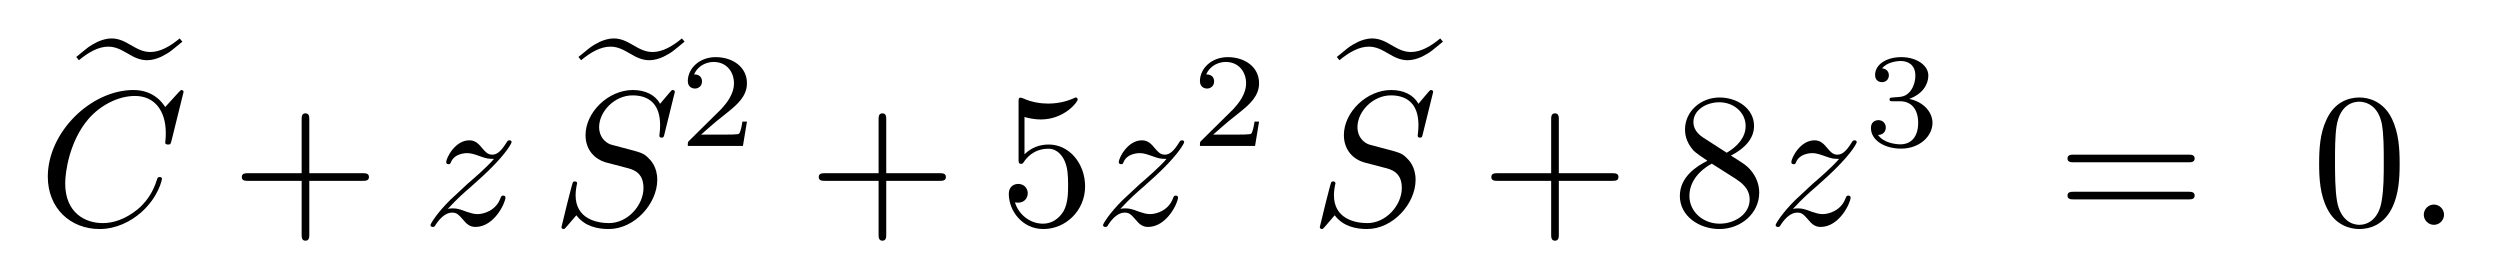
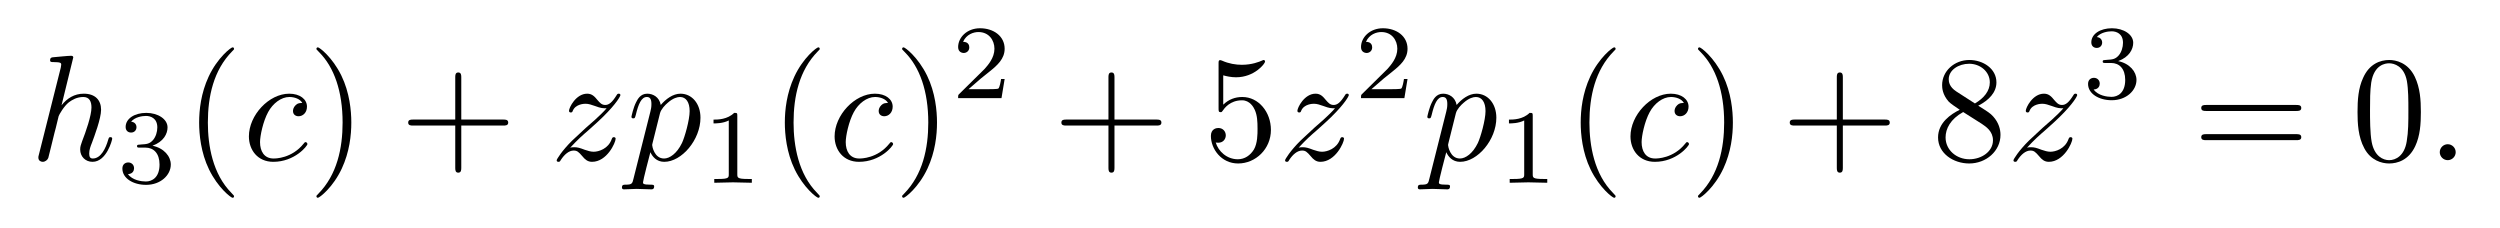
- <svg xmlns="http://www.w3.org/2000/svg" xmlns:xlink="http://www.w3.org/1999/xlink" version="1.1" width="130.186pt" height="14.529pt" viewBox="0 0 130.186 14.529">
+ <svg xmlns="http://www.w3.org/2000/svg" xmlns:xlink="http://www.w3.org/1999/xlink" version="1.1" width="165.485pt" height="15.083pt" viewBox="0 0 165.485 15.083">
  <defs>
-     <path id="g3-1" d="M3.52-1.269H3.283C3.262-1.115 3.192-.704 3.102-.634C3.046-.592 2.509-.592 2.412-.592H1.129C1.861-1.241 2.105-1.436 2.523-1.763C3.039-2.175 3.52-2.607 3.52-3.269C3.52-4.112 2.781-4.628 1.889-4.628C1.025-4.628 .439-4.022 .439-3.38C.439-3.025 .739-2.99 .809-2.99C.976-2.99 1.178-3.109 1.178-3.36C1.178-3.485 1.129-3.729 .767-3.729C.983-4.224 1.457-4.377 1.784-4.377C2.481-4.377 2.844-3.833 2.844-3.269C2.844-2.663 2.412-2.182 2.189-1.931L.509-.272C.439-.209 .439-.195 .439 0H3.311L3.52-1.269Z" />
-     <path id="g3-2" d="M1.903-2.328C2.446-2.328 2.837-1.952 2.837-1.206C2.837-.342 2.335-.084 1.931-.084C1.652-.084 1.039-.16 .746-.572C1.073-.585 1.15-.815 1.15-.962C1.15-1.185 .983-1.345 .767-1.345C.572-1.345 .376-1.227 .376-.941C.376-.286 1.101 .139 1.945 .139C2.913 .139 3.583-.509 3.583-1.206C3.583-1.749 3.136-2.293 2.37-2.453C3.102-2.718 3.367-3.241 3.367-3.666C3.367-4.217 2.732-4.628 1.959-4.628S.592-4.252 .592-3.694C.592-3.457 .746-3.325 .955-3.325C1.171-3.325 1.31-3.485 1.31-3.68C1.31-3.882 1.171-4.029 .955-4.043C1.199-4.349 1.68-4.426 1.938-4.426C2.251-4.426 2.69-4.273 2.69-3.666C2.69-3.373 2.593-3.053 2.412-2.837C2.182-2.572 1.986-2.558 1.638-2.537C1.464-2.523 1.45-2.523 1.415-2.516C1.401-2.516 1.345-2.502 1.345-2.426C1.345-2.328 1.408-2.328 1.526-2.328H1.903Z" />
-     <path id="g2-1" d="M4.074-2.291H6.852C6.992-2.291 7.181-2.291 7.181-2.49S6.992-2.689 6.852-2.689H4.074V-5.478C4.074-5.617 4.074-5.807 3.874-5.807S3.675-5.617 3.675-5.478V-2.689H.886C.747-2.689 .558-2.689 .558-2.49S.747-2.291 .886-2.291H3.675V.498C3.675 .637 3.675 .827 3.874 .827S4.074 .637 4.074 .498V-2.291Z" />
-     <path id="g2-2" d="M4.582-3.187C4.582-3.984 4.532-4.781 4.183-5.518C3.725-6.474 2.908-6.633 2.49-6.633C1.892-6.633 1.165-6.374 .757-5.448C.438-4.761 .388-3.984 .388-3.187C.388-2.44 .428-1.544 .837-.787C1.265 .02 1.992 .219 2.48 .219C3.018 .219 3.775 .01 4.213-.936C4.532-1.623 4.582-2.4 4.582-3.187ZM2.48 0C2.092 0 1.504-.249 1.325-1.205C1.215-1.803 1.215-2.719 1.215-3.307C1.215-3.944 1.215-4.602 1.295-5.139C1.484-6.325 2.231-6.414 2.48-6.414C2.809-6.414 3.466-6.235 3.655-5.249C3.755-4.691 3.755-3.934 3.755-3.307C3.755-2.56 3.755-1.882 3.645-1.245C3.496-.299 2.928 0 2.48 0Z" />
-     <path id="g2-3" d="M4.472-2.002C4.472-3.187 3.655-4.183 2.58-4.183C2.102-4.183 1.673-4.024 1.315-3.675V-5.617C1.514-5.558 1.843-5.488 2.161-5.488C3.386-5.488 4.084-6.394 4.084-6.524C4.084-6.584 4.054-6.633 3.984-6.633C3.974-6.633 3.954-6.633 3.904-6.603C3.705-6.514 3.217-6.315 2.55-6.315C2.151-6.315 1.693-6.384 1.225-6.594C1.145-6.623 1.125-6.623 1.106-6.623C1.006-6.623 1.006-6.544 1.006-6.384V-3.436C1.006-3.257 1.006-3.177 1.145-3.177C1.215-3.177 1.235-3.207 1.275-3.267C1.384-3.426 1.753-3.964 2.56-3.964C3.078-3.964 3.327-3.506 3.406-3.327C3.566-2.958 3.586-2.57 3.586-2.072C3.586-1.723 3.586-1.125 3.347-.707C3.108-.319 2.739-.06 2.281-.06C1.554-.06 .986-.588 .817-1.175C.847-1.165 .876-1.155 .986-1.155C1.315-1.155 1.484-1.404 1.484-1.643S1.315-2.131 .986-2.131C.847-2.131 .498-2.062 .498-1.604C.498-.747 1.185 .219 2.301 .219C3.456 .219 4.472-.737 4.472-2.002Z" />
-     <path id="g2-4" d="M1.623-4.552C1.165-4.851 1.125-5.189 1.125-5.358C1.125-5.966 1.773-6.384 2.48-6.384C3.207-6.384 3.845-5.866 3.845-5.149C3.845-4.582 3.456-4.104 2.859-3.755L1.623-4.552ZM3.078-3.606C3.795-3.974 4.283-4.492 4.283-5.149C4.283-6.066 3.396-6.633 2.49-6.633C1.494-6.633 .687-5.896 .687-4.97C.687-4.791 .707-4.343 1.125-3.874C1.235-3.755 1.604-3.506 1.853-3.337C1.275-3.048 .418-2.49 .418-1.504C.418-.448 1.434 .219 2.48 .219C3.606 .219 4.552-.608 4.552-1.673C4.552-2.032 4.442-2.48 4.064-2.898C3.874-3.108 3.715-3.207 3.078-3.606ZM2.082-3.187L3.307-2.41C3.586-2.221 4.054-1.922 4.054-1.315C4.054-.578 3.307-.06 2.49-.06C1.633-.06 .916-.677 .916-1.504C.916-2.082 1.235-2.719 2.082-3.187Z" />
-     <path id="g2-5" d="M6.843-3.257C6.992-3.257 7.181-3.257 7.181-3.456S6.992-3.655 6.852-3.655H.886C.747-3.655 .558-3.655 .558-3.456S.747-3.257 .896-3.257H6.843ZM6.852-1.325C6.992-1.325 7.181-1.325 7.181-1.524S6.992-1.723 6.843-1.723H.896C.747-1.723 .558-1.723 .558-1.524S.747-1.325 .886-1.325H6.852Z" />
-     <path id="g1-1" d="M1.912-.528C1.912-.817 1.673-1.056 1.384-1.056S.857-.817 .857-.528S1.096 0 1.384 0S1.912-.239 1.912-.528Z" />
-     <path id="g1-2" d="M7.57-6.922C7.57-6.952 7.55-7.022 7.46-7.022C7.43-7.022 7.42-7.012 7.311-6.902L6.613-6.135C6.524-6.275 6.066-7.022 4.96-7.022C2.739-7.022 .498-4.821 .498-2.51C.498-.867 1.673 .219 3.197 .219C4.064 .219 4.821-.179 5.349-.637C6.275-1.454 6.444-2.361 6.444-2.39C6.444-2.49 6.345-2.49 6.325-2.49C6.265-2.49 6.215-2.47 6.195-2.39C6.105-2.102 5.876-1.394 5.189-.817C4.502-.259 3.874-.09 3.357-.09C2.46-.09 1.404-.608 1.404-2.161C1.404-2.729 1.614-4.343 2.61-5.508C3.217-6.215 4.153-6.713 5.04-6.713C6.056-6.713 6.643-5.946 6.643-4.791C6.643-4.392 6.613-4.382 6.613-4.283S6.723-4.183 6.763-4.183C6.892-4.183 6.892-4.203 6.942-4.382L7.57-6.922Z" />
-     <path id="g1-3" d="M6.424-6.922C6.424-6.952 6.404-7.022 6.315-7.022C6.265-7.022 6.255-7.012 6.135-6.872L5.657-6.305C5.398-6.773 4.88-7.022 4.233-7.022C2.968-7.022 1.773-5.876 1.773-4.671C1.773-3.864 2.301-3.406 2.809-3.257L3.874-2.978C4.243-2.888 4.791-2.739 4.791-1.922C4.791-1.026 3.974-.09 2.998-.09C2.361-.09 1.255-.309 1.255-1.544C1.255-1.783 1.305-2.022 1.315-2.082C1.325-2.121 1.335-2.131 1.335-2.151C1.335-2.251 1.265-2.261 1.215-2.261S1.145-2.251 1.116-2.221C1.076-2.181 .518 .09 .518 .12C.518 .179 .568 .219 .627 .219C.677 .219 .687 .209 .807 .07L1.295-.498C1.723 .08 2.4 .219 2.978 .219C4.333 .219 5.508-1.106 5.508-2.341C5.508-3.028 5.169-3.366 5.02-3.506C4.791-3.735 4.641-3.775 3.755-4.004C3.536-4.064 3.177-4.163 3.088-4.183C2.819-4.273 2.48-4.562 2.48-5.09C2.48-5.896 3.277-6.743 4.223-6.743C5.05-6.743 5.657-6.315 5.657-5.199C5.657-4.88 5.617-4.701 5.617-4.641C5.617-4.631 5.617-4.542 5.737-4.542C5.837-4.542 5.847-4.572 5.886-4.741L6.424-6.922Z" />
-     <path id="g1-4" d="M1.325-.827C1.863-1.404 2.151-1.653 2.51-1.962C2.51-1.972 3.127-2.5 3.486-2.859C4.432-3.785 4.651-4.263 4.651-4.303C4.651-4.402 4.562-4.402 4.542-4.402C4.472-4.402 4.442-4.382 4.392-4.293C4.094-3.815 3.884-3.655 3.645-3.655S3.287-3.805 3.137-3.974C2.948-4.203 2.779-4.402 2.45-4.402C1.703-4.402 1.245-3.476 1.245-3.267C1.245-3.217 1.275-3.157 1.365-3.157S1.474-3.207 1.494-3.267C1.683-3.725 2.261-3.735 2.341-3.735C2.55-3.735 2.739-3.665 2.968-3.586C3.366-3.436 3.476-3.436 3.735-3.436C3.376-3.008 2.54-2.291 2.351-2.131L1.454-1.295C.777-.627 .428-.06 .428 .01C.428 .11 .528 .11 .548 .11C.627 .11 .647 .09 .707-.02C.936-.369 1.235-.637 1.554-.637C1.783-.637 1.882-.548 2.131-.259C2.301-.05 2.48 .11 2.769 .11C3.755 .11 4.333-1.155 4.333-1.424C4.333-1.474 4.293-1.524 4.213-1.524C4.123-1.524 4.104-1.464 4.074-1.394C3.845-.747 3.207-.558 2.878-.558C2.679-.558 2.5-.618 2.291-.687C1.952-.817 1.803-.857 1.594-.857C1.574-.857 1.414-.857 1.325-.827Z" />
-     <path id="g0-1" d="M5.388-7.191C4.9-6.783 4.372-6.484 3.864-6.484C3.466-6.484 3.177-6.653 2.829-6.852C2.54-7.022 2.231-7.191 1.833-7.191C1.584-7.191 1.325-7.111 1.106-7.012C.906-6.912 .707-6.803 .538-6.663L0-6.225L.139-6.056C.627-6.464 1.155-6.763 1.663-6.763C2.062-6.763 2.351-6.594 2.699-6.394C2.988-6.225 3.297-6.056 3.695-6.056C3.944-6.056 4.203-6.135 4.422-6.235C4.621-6.335 4.821-6.444 4.99-6.584L5.528-7.022L5.388-7.191Z" />
+     <path id="g2-1" d="M3.297 2.39C3.297 2.361 3.297 2.341 3.127 2.171C1.882 .916 1.564-.966 1.564-2.49C1.564-4.223 1.942-5.956 3.167-7.201C3.297-7.321 3.297-7.341 3.297-7.37C3.297-7.44 3.257-7.47 3.197-7.47C3.098-7.47 2.201-6.793 1.614-5.528C1.106-4.432 .986-3.327 .986-2.49C.986-1.713 1.096-.508 1.643 .618C2.241 1.843 3.098 2.49 3.197 2.49C3.257 2.49 3.297 2.46 3.297 2.39Z" />
+     <path id="g2-2" d="M2.878-2.49C2.878-3.267 2.769-4.472 2.221-5.598C1.623-6.823 .767-7.47 .667-7.47C.608-7.47 .568-7.43 .568-7.37C.568-7.341 .568-7.321 .757-7.141C1.733-6.155 2.301-4.572 2.301-2.49C2.301-.787 1.932 .966 .697 2.221C.568 2.341 .568 2.361 .568 2.39C.568 2.45 .608 2.49 .667 2.49C.767 2.49 1.663 1.813 2.251 .548C2.759-.548 2.878-1.653 2.878-2.49Z" />
+     <path id="g2-3" d="M4.074-2.291H6.852C6.992-2.291 7.181-2.291 7.181-2.49S6.992-2.689 6.852-2.689H4.074V-5.478C4.074-5.617 4.074-5.807 3.874-5.807S3.675-5.617 3.675-5.478V-2.689H.886C.747-2.689 .558-2.689 .558-2.49S.747-2.291 .886-2.291H3.675V.498C3.675 .637 3.675 .827 3.874 .827S4.074 .637 4.074 .498V-2.291Z" />
+     <path id="g2-4" d="M4.582-3.187C4.582-3.984 4.532-4.781 4.183-5.518C3.725-6.474 2.908-6.633 2.49-6.633C1.892-6.633 1.165-6.374 .757-5.448C.438-4.761 .388-3.984 .388-3.187C.388-2.44 .428-1.544 .837-.787C1.265 .02 1.992 .219 2.48 .219C3.018 .219 3.775 .01 4.213-.936C4.532-1.623 4.582-2.4 4.582-3.187ZM2.48 0C2.092 0 1.504-.249 1.325-1.205C1.215-1.803 1.215-2.719 1.215-3.307C1.215-3.944 1.215-4.602 1.295-5.139C1.484-6.325 2.231-6.414 2.48-6.414C2.809-6.414 3.466-6.235 3.655-5.249C3.755-4.691 3.755-3.934 3.755-3.307C3.755-2.56 3.755-1.882 3.645-1.245C3.496-.299 2.928 0 2.48 0Z" />
+     <path id="g2-5" d="M4.472-2.002C4.472-3.187 3.655-4.183 2.58-4.183C2.102-4.183 1.673-4.024 1.315-3.675V-5.617C1.514-5.558 1.843-5.488 2.161-5.488C3.386-5.488 4.084-6.394 4.084-6.524C4.084-6.584 4.054-6.633 3.984-6.633C3.974-6.633 3.954-6.633 3.904-6.603C3.705-6.514 3.217-6.315 2.55-6.315C2.151-6.315 1.693-6.384 1.225-6.594C1.145-6.623 1.125-6.623 1.106-6.623C1.006-6.623 1.006-6.544 1.006-6.384V-3.436C1.006-3.257 1.006-3.177 1.145-3.177C1.215-3.177 1.235-3.207 1.275-3.267C1.384-3.426 1.753-3.964 2.56-3.964C3.078-3.964 3.327-3.506 3.406-3.327C3.566-2.958 3.586-2.57 3.586-2.072C3.586-1.723 3.586-1.125 3.347-.707C3.108-.319 2.739-.06 2.281-.06C1.554-.06 .986-.588 .817-1.175C.847-1.165 .876-1.155 .986-1.155C1.315-1.155 1.484-1.404 1.484-1.643S1.315-2.131 .986-2.131C.847-2.131 .498-2.062 .498-1.604C.498-.747 1.185 .219 2.301 .219C3.456 .219 4.472-.737 4.472-2.002Z" />
+     <path id="g2-6" d="M1.623-4.552C1.165-4.851 1.125-5.189 1.125-5.358C1.125-5.966 1.773-6.384 2.48-6.384C3.207-6.384 3.845-5.866 3.845-5.149C3.845-4.582 3.456-4.104 2.859-3.755L1.623-4.552ZM3.078-3.606C3.795-3.974 4.283-4.492 4.283-5.149C4.283-6.066 3.396-6.633 2.49-6.633C1.494-6.633 .687-5.896 .687-4.97C.687-4.791 .707-4.343 1.125-3.874C1.235-3.755 1.604-3.506 1.853-3.337C1.275-3.048 .418-2.49 .418-1.504C.418-.448 1.434 .219 2.48 .219C3.606 .219 4.552-.608 4.552-1.673C4.552-2.032 4.442-2.48 4.064-2.898C3.874-3.108 3.715-3.207 3.078-3.606ZM2.082-3.187L3.307-2.41C3.586-2.221 4.054-1.922 4.054-1.315C4.054-.578 3.307-.06 2.49-.06C1.633-.06 .916-.677 .916-1.504C.916-2.082 1.235-2.719 2.082-3.187Z" />
+     <path id="g2-7" d="M6.843-3.257C6.992-3.257 7.181-3.257 7.181-3.456S6.992-3.655 6.852-3.655H.886C.747-3.655 .558-3.655 .558-3.456S.747-3.257 .896-3.257H6.843ZM6.852-1.325C6.992-1.325 7.181-1.325 7.181-1.524S6.992-1.723 6.843-1.723H.896C.747-1.723 .558-1.723 .558-1.524S.747-1.325 .886-1.325H6.852Z" />
+     <path id="g1-1" d="M2.335-4.433C2.335-4.621 2.321-4.628 2.126-4.628C1.68-4.189 1.046-4.182 .76-4.182V-3.931C.927-3.931 1.387-3.931 1.77-4.126V-.572C1.77-.342 1.77-.251 1.073-.251H.809V0C.934-.007 1.791-.028 2.049-.028C2.265-.028 3.143-.007 3.297 0V-.251H3.032C2.335-.251 2.335-.342 2.335-.572V-4.433Z" />
+     <path id="g1-2" d="M3.52-1.269H3.283C3.262-1.115 3.192-.704 3.102-.634C3.046-.592 2.509-.592 2.412-.592H1.129C1.861-1.241 2.105-1.436 2.523-1.763C3.039-2.175 3.52-2.607 3.52-3.269C3.52-4.112 2.781-4.628 1.889-4.628C1.025-4.628 .439-4.022 .439-3.38C.439-3.025 .739-2.99 .809-2.99C.976-2.99 1.178-3.109 1.178-3.36C1.178-3.485 1.129-3.729 .767-3.729C.983-4.224 1.457-4.377 1.784-4.377C2.481-4.377 2.844-3.833 2.844-3.269C2.844-2.663 2.412-2.182 2.189-1.931L.509-.272C.439-.209 .439-.195 .439 0H3.311L3.52-1.269Z" />
+     <path id="g1-3" d="M1.903-2.328C2.446-2.328 2.837-1.952 2.837-1.206C2.837-.342 2.335-.084 1.931-.084C1.652-.084 1.039-.16 .746-.572C1.073-.585 1.15-.815 1.15-.962C1.15-1.185 .983-1.345 .767-1.345C.572-1.345 .376-1.227 .376-.941C.376-.286 1.101 .139 1.945 .139C2.913 .139 3.583-.509 3.583-1.206C3.583-1.749 3.136-2.293 2.37-2.453C3.102-2.718 3.367-3.241 3.367-3.666C3.367-4.217 2.732-4.628 1.959-4.628S.592-4.252 .592-3.694C.592-3.457 .746-3.325 .955-3.325C1.171-3.325 1.31-3.485 1.31-3.68C1.31-3.882 1.171-4.029 .955-4.043C1.199-4.349 1.68-4.426 1.938-4.426C2.251-4.426 2.69-4.273 2.69-3.666C2.69-3.373 2.593-3.053 2.412-2.837C2.182-2.572 1.986-2.558 1.638-2.537C1.464-2.523 1.45-2.523 1.415-2.516C1.401-2.516 1.345-2.502 1.345-2.426C1.345-2.328 1.408-2.328 1.526-2.328H1.903Z" />
+     <path id="g0-1" d="M1.912-.528C1.912-.817 1.673-1.056 1.384-1.056S.857-.817 .857-.528S1.096 0 1.384 0S1.912-.239 1.912-.528Z" />
+     <path id="g0-2" d="M3.944-3.785C3.785-3.785 3.645-3.785 3.506-3.645C3.347-3.496 3.327-3.327 3.327-3.257C3.327-3.018 3.506-2.908 3.695-2.908C3.984-2.908 4.253-3.147 4.253-3.546C4.253-4.034 3.785-4.402 3.078-4.402C1.733-4.402 .408-2.978 .408-1.574C.408-.677 .986 .11 2.022 .11C3.446 .11 4.283-.946 4.283-1.066C4.283-1.125 4.223-1.195 4.163-1.195C4.113-1.195 4.094-1.175 4.034-1.096C3.247-.11 2.161-.11 2.042-.11C1.414-.11 1.145-.598 1.145-1.195C1.145-1.604 1.345-2.57 1.683-3.187C1.992-3.755 2.54-4.183 3.088-4.183C3.426-4.183 3.805-4.054 3.944-3.785Z" />
+     <path id="g0-3" d="M2.859-6.803C2.859-6.813 2.859-6.912 2.729-6.912C2.5-6.912 1.773-6.833 1.514-6.813C1.434-6.803 1.325-6.793 1.325-6.613C1.325-6.494 1.414-6.494 1.564-6.494C2.042-6.494 2.062-6.424 2.062-6.325L2.032-6.125L.588-.388C.548-.249 .548-.229 .548-.169C.548 .06 .747 .11 .837 .11C.996 .11 1.155-.01 1.205-.149L1.394-.906L1.614-1.803C1.673-2.022 1.733-2.241 1.783-2.47C1.803-2.53 1.882-2.859 1.892-2.918C1.922-3.008 2.231-3.566 2.57-3.835C2.789-3.994 3.098-4.183 3.526-4.183S4.064-3.845 4.064-3.486C4.064-2.948 3.685-1.863 3.446-1.255C3.366-1.026 3.317-.906 3.317-.707C3.317-.239 3.665 .11 4.133 .11C5.07 .11 5.438-1.345 5.438-1.424C5.438-1.524 5.349-1.524 5.319-1.524C5.219-1.524 5.219-1.494 5.169-1.345C5.02-.817 4.701-.11 4.153-.11C3.984-.11 3.914-.209 3.914-.438C3.914-.687 4.004-.926 4.094-1.145C4.253-1.574 4.701-2.759 4.701-3.337C4.701-3.984 4.303-4.402 3.556-4.402C2.928-4.402 2.45-4.094 2.082-3.635L2.859-6.803Z" />
+     <path id="g0-4" d="M.448 1.215C.369 1.554 .349 1.623-.09 1.623C-.209 1.623-.319 1.623-.319 1.813C-.319 1.892-.269 1.932-.189 1.932C.08 1.932 .369 1.902 .647 1.902C.976 1.902 1.315 1.932 1.633 1.932C1.683 1.932 1.813 1.932 1.813 1.733C1.813 1.623 1.713 1.623 1.574 1.623C1.076 1.623 1.076 1.554 1.076 1.464C1.076 1.345 1.494-.279 1.564-.528C1.693-.239 1.972 .11 2.48 .11C3.635 .11 4.88-1.345 4.88-2.809C4.88-3.745 4.313-4.402 3.556-4.402C3.058-4.402 2.58-4.044 2.251-3.655C2.151-4.193 1.723-4.402 1.355-4.402C.896-4.402 .707-4.014 .618-3.835C.438-3.496 .309-2.898 .309-2.868C.309-2.769 .408-2.769 .428-2.769C.528-2.769 .538-2.779 .598-2.998C.767-3.705 .966-4.183 1.325-4.183C1.494-4.183 1.633-4.104 1.633-3.725C1.633-3.496 1.604-3.386 1.564-3.217L.448 1.215ZM2.201-3.108C2.271-3.376 2.54-3.655 2.719-3.805C3.068-4.113 3.357-4.183 3.526-4.183C3.924-4.183 4.163-3.835 4.163-3.247S3.835-1.514 3.655-1.135C3.317-.438 2.839-.11 2.47-.11C1.813-.11 1.683-.936 1.683-.996C1.683-1.016 1.683-1.036 1.713-1.155L2.201-3.108Z" />
+     <path id="g0-5" d="M1.325-.827C1.863-1.404 2.151-1.653 2.51-1.962C2.51-1.972 3.127-2.5 3.486-2.859C4.432-3.785 4.651-4.263 4.651-4.303C4.651-4.402 4.562-4.402 4.542-4.402C4.472-4.402 4.442-4.382 4.392-4.293C4.094-3.815 3.884-3.655 3.645-3.655S3.287-3.805 3.137-3.974C2.948-4.203 2.779-4.402 2.45-4.402C1.703-4.402 1.245-3.476 1.245-3.267C1.245-3.217 1.275-3.157 1.365-3.157S1.474-3.207 1.494-3.267C1.683-3.725 2.261-3.735 2.341-3.735C2.55-3.735 2.739-3.665 2.968-3.586C3.366-3.436 3.476-3.436 3.735-3.436C3.376-3.008 2.54-2.291 2.351-2.131L1.454-1.295C.777-.627 .428-.06 .428 .01C.428 .11 .528 .11 .548 .11C.627 .11 .647 .09 .707-.02C.936-.369 1.235-.637 1.554-.637C1.783-.637 1.882-.548 2.131-.259C2.301-.05 2.48 .11 2.769 .11C3.755 .11 4.333-1.155 4.333-1.424C4.333-1.474 4.293-1.524 4.213-1.524C4.123-1.524 4.104-1.464 4.074-1.394C3.845-.747 3.207-.558 2.878-.558C2.679-.558 2.5-.618 2.291-.687C1.952-.817 1.803-.857 1.594-.857C1.574-.857 1.414-.857 1.325-.827Z" />
  </defs>
  <g id="page1">
-     <g transform="matrix(.999739 0 0 .999739 0 14.529)">
-       <use x="3.971" y="-5.34" xlink:href="#g0-1" />
-       <use x="1.992" y="-2.822" xlink:href="#g1-2" />
-       <use x="12.037" y="-2.822" xlink:href="#g2-1" />
-       <use x="21.996" y="-2.822" xlink:href="#g1-4" />
-       <use x="30.13" y="-5.34" xlink:href="#g0-1" />
-       <use x="28.727" y="-2.822" xlink:href="#g1-3" />
+     <g transform="matrix(.999739 0 0 .999739 0 15.083)">
+       <use x="1.992" y="-4.482" xlink:href="#g0-3" />
    </g>
-     <g transform="matrix(.999455 0 0 .999455 0 14.529)">
-       <use x="35.398" y="-6.932" xlink:href="#g3-1" />
+     <g transform="matrix(.999455 0 0 .999455 0 15.083)">
+       <use x="7.729" y="-2.987" xlink:href="#g1-3" />
    </g>
-     <g transform="matrix(.999739 0 0 .999739 0 14.529)">
-       <use x="42.089" y="-2.822" xlink:href="#g2-1" />
-       <use x="52.049" y="-2.822" xlink:href="#g2-3" />
-       <use x="57.029" y="-2.822" xlink:href="#g1-4" />
+     <g transform="matrix(.999739 0 0 .999739 0 15.083)">
+       <use x="12.199" y="-4.482" xlink:href="#g2-1" />
+       <use x="16.072" y="-4.482" xlink:href="#g0-2" />
+       <use x="20.383" y="-4.482" xlink:href="#g2-2" />
+       <use x="26.468" y="-4.482" xlink:href="#g2-3" />
+       <use x="36.429" y="-4.482" xlink:href="#g0-5" />
+       <use x="41.499" y="-4.482" xlink:href="#g0-4" />
    </g>
-     <g transform="matrix(.999455 0 0 .999455 0 14.529)">
-       <use x="62.081" y="-6.932" xlink:href="#g3-1" />
+     <g transform="matrix(.999455 0 0 .999455 0 15.083)">
+       <use x="46.497" y="-2.987" xlink:href="#g1-1" />
    </g>
-     <g transform="matrix(.999739 0 0 .999739 0 14.529)">
-       <use x="69.632" y="-5.34" xlink:href="#g0-1" />
-       <use x="68.227" y="-2.822" xlink:href="#g1-3" />
-       <use x="77.122" y="-2.822" xlink:href="#g2-1" />
-       <use x="87.082" y="-2.822" xlink:href="#g2-4" />
-       <use x="92.062" y="-2.822" xlink:href="#g1-4" />
+     <g transform="matrix(.999739 0 0 .999739 0 15.083)">
+       <use x="50.979" y="-4.482" xlink:href="#g2-1" />
+       <use x="54.852" y="-4.482" xlink:href="#g0-2" />
+       <use x="59.162" y="-4.482" xlink:href="#g2-2" />
    </g>
-     <g transform="matrix(.999455 0 0 .999455 0 14.529)">
-       <use x="97.105" y="-6.932" xlink:href="#g3-2" />
+     <g transform="matrix(.999455 0 0 .999455 0 15.083)">
+       <use x="63.018" y="-8.592" xlink:href="#g1-2" />
    </g>
-     <g transform="matrix(.999739 0 0 .999739 0 14.529)">
-       <use x="107.134" y="-2.822" xlink:href="#g2-5" />
-       <use x="120.411" y="-2.822" xlink:href="#g2-2" />
-       <use x="125.393" y="-2.822" xlink:href="#g1-1" />
+     <g transform="matrix(.999739 0 0 .999739 0 15.083)">
+       <use x="69.717" y="-4.482" xlink:href="#g2-3" />
+       <use x="79.677" y="-4.482" xlink:href="#g2-5" />
+       <use x="84.657" y="-4.482" xlink:href="#g0-5" />
+     </g>
+     <g transform="matrix(.999455 0 0 .999455 0 15.083)">
+       <use x="89.701" y="-8.592" xlink:href="#g1-2" />
+     </g>
+     <g transform="matrix(.999739 0 0 .999739 0 15.083)">
+       <use x="94.195" y="-4.482" xlink:href="#g0-4" />
+     </g>
+     <g transform="matrix(.999455 0 0 .999455 0 15.083)">
+       <use x="99.178" y="-2.987" xlink:href="#g1-1" />
+     </g>
+     <g transform="matrix(.999739 0 0 .999739 0 15.083)">
+       <use x="103.674" y="-4.482" xlink:href="#g2-1" />
+       <use x="107.548" y="-4.482" xlink:href="#g0-2" />
+       <use x="111.858" y="-4.482" xlink:href="#g2-2" />
+       <use x="117.943" y="-4.482" xlink:href="#g2-3" />
+       <use x="127.903" y="-4.482" xlink:href="#g2-6" />
+       <use x="132.884" y="-4.482" xlink:href="#g0-5" />
+     </g>
+     <g transform="matrix(.999455 0 0 .999455 0 15.083)">
+       <use x="137.916" y="-8.592" xlink:href="#g1-3" />
+     </g>
+     <g transform="matrix(.999739 0 0 .999739 0 15.083)">
+       <use x="145.189" y="-4.482" xlink:href="#g2-7" />
+       <use x="155.707" y="-4.482" xlink:href="#g2-4" />
+       <use x="160.683" y="-4.482" xlink:href="#g0-1" />
    </g>
  </g>
</svg>
